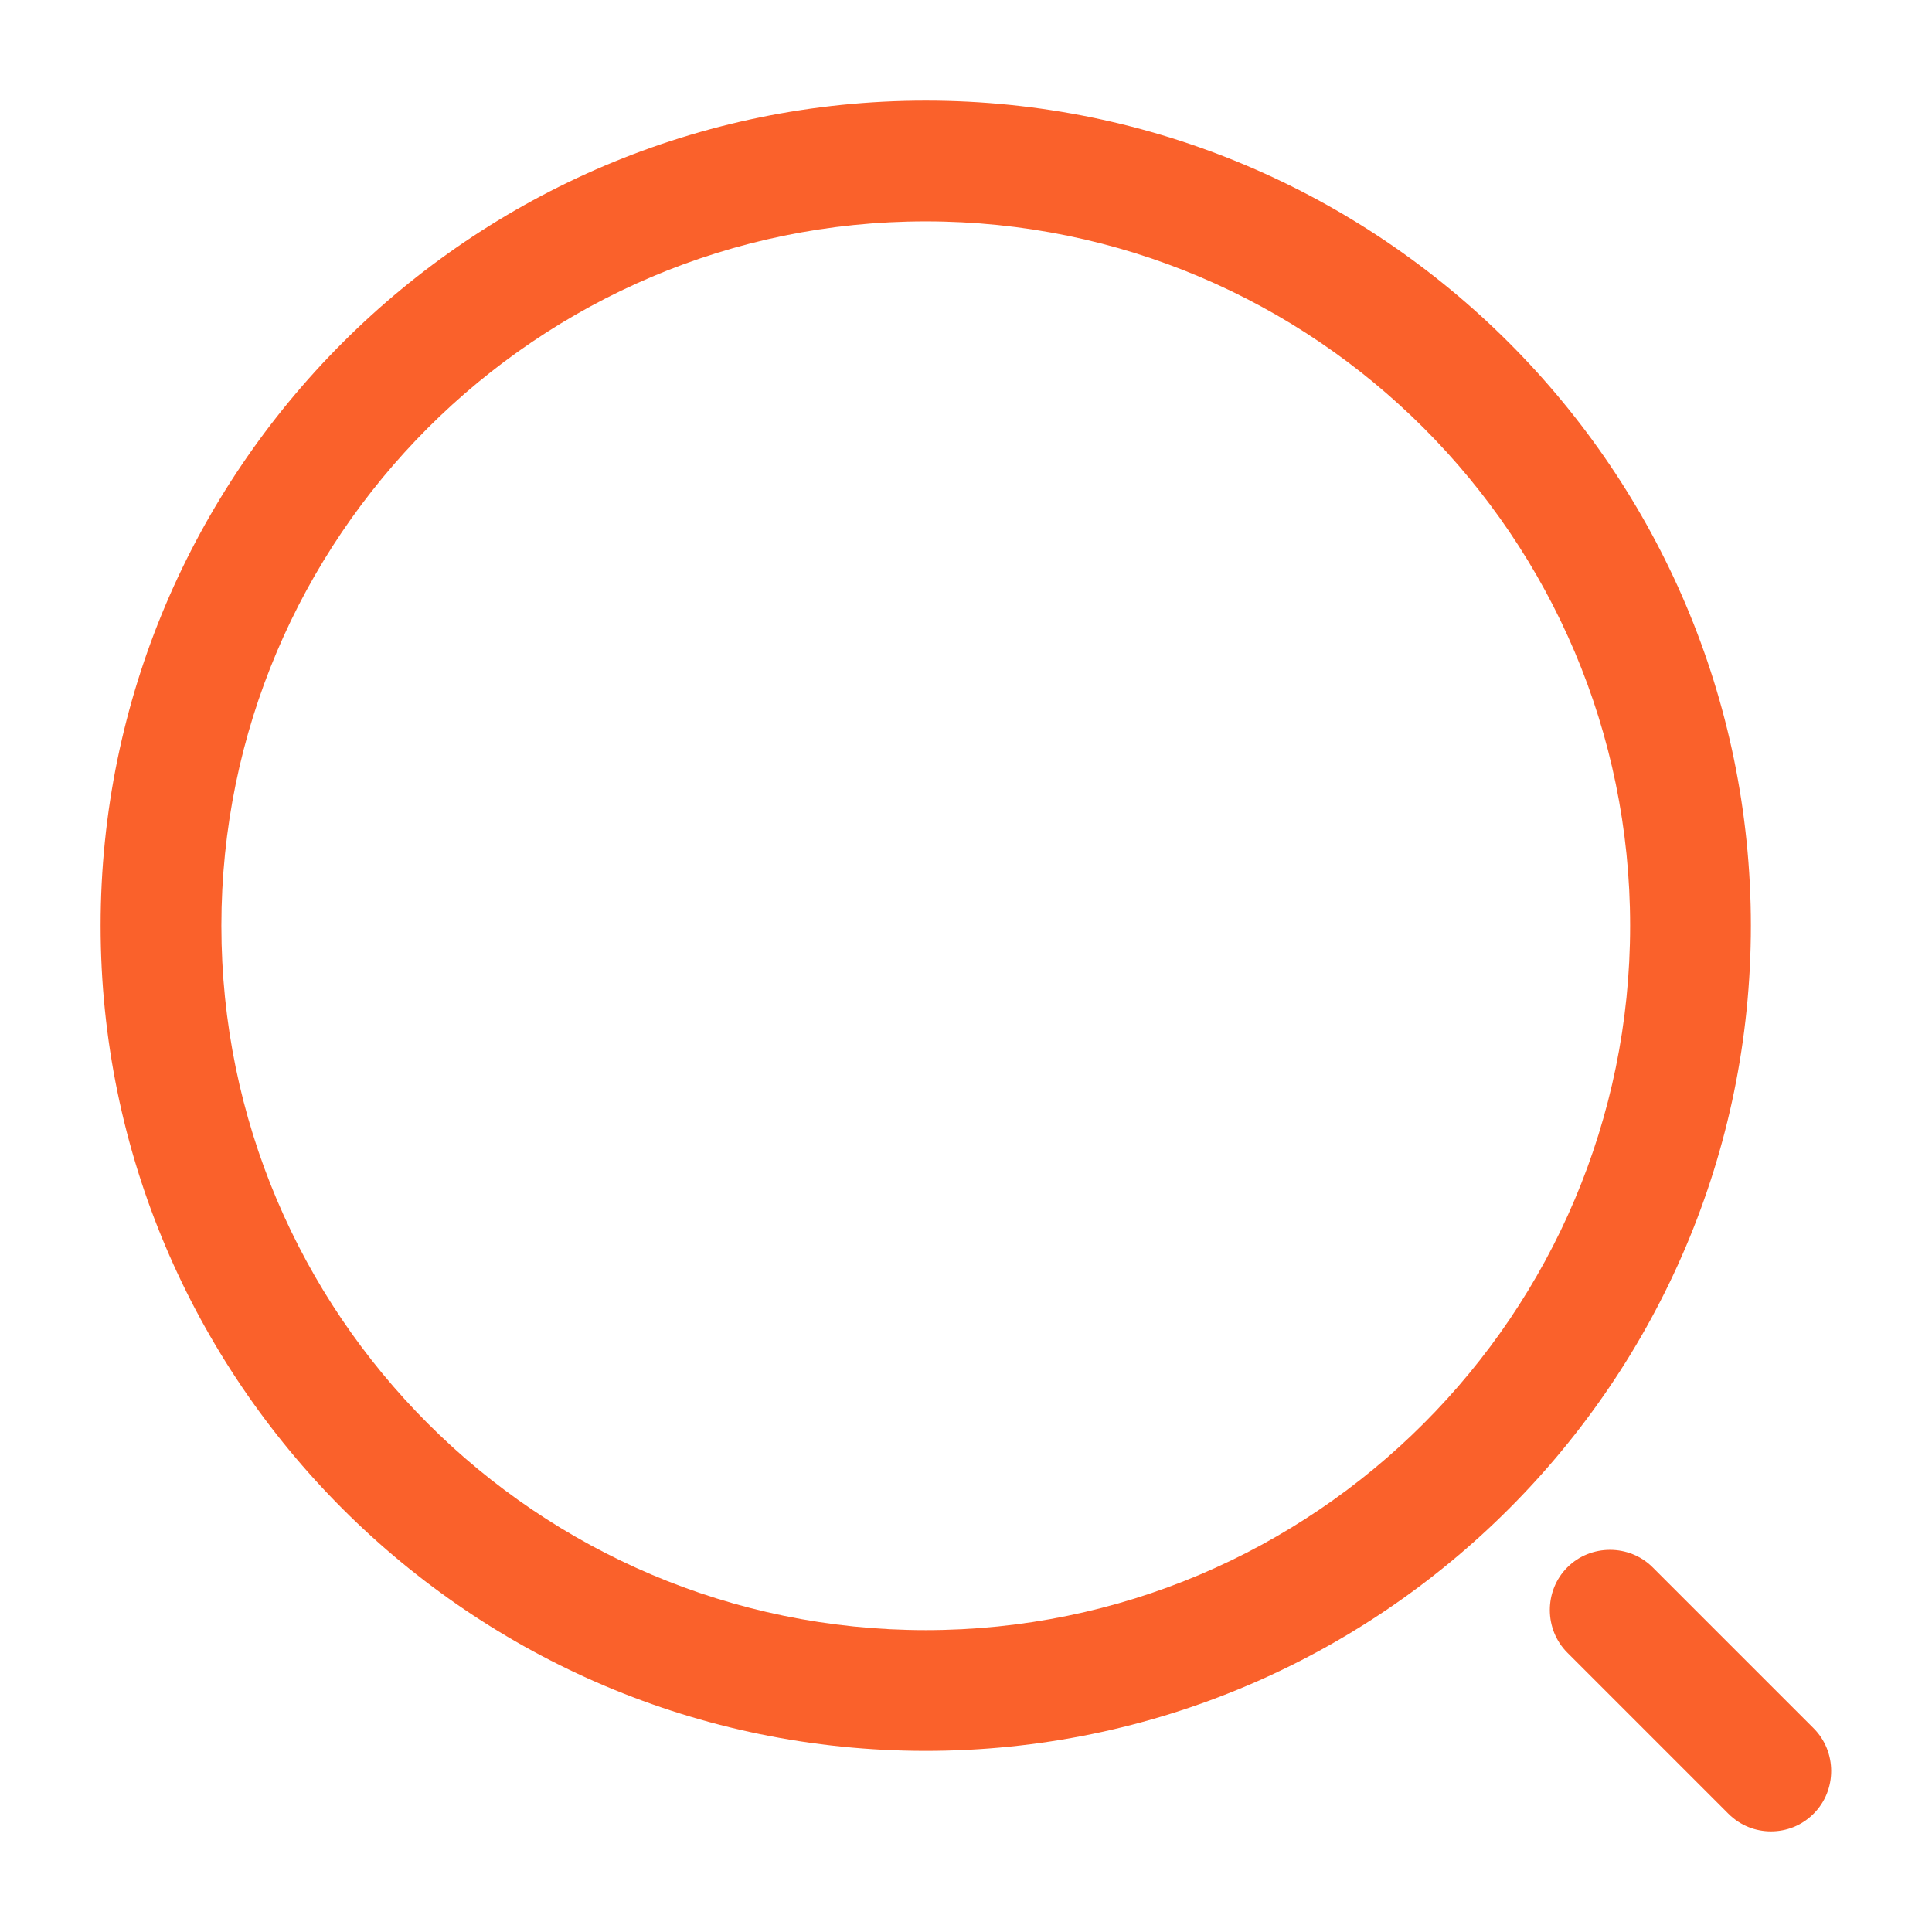
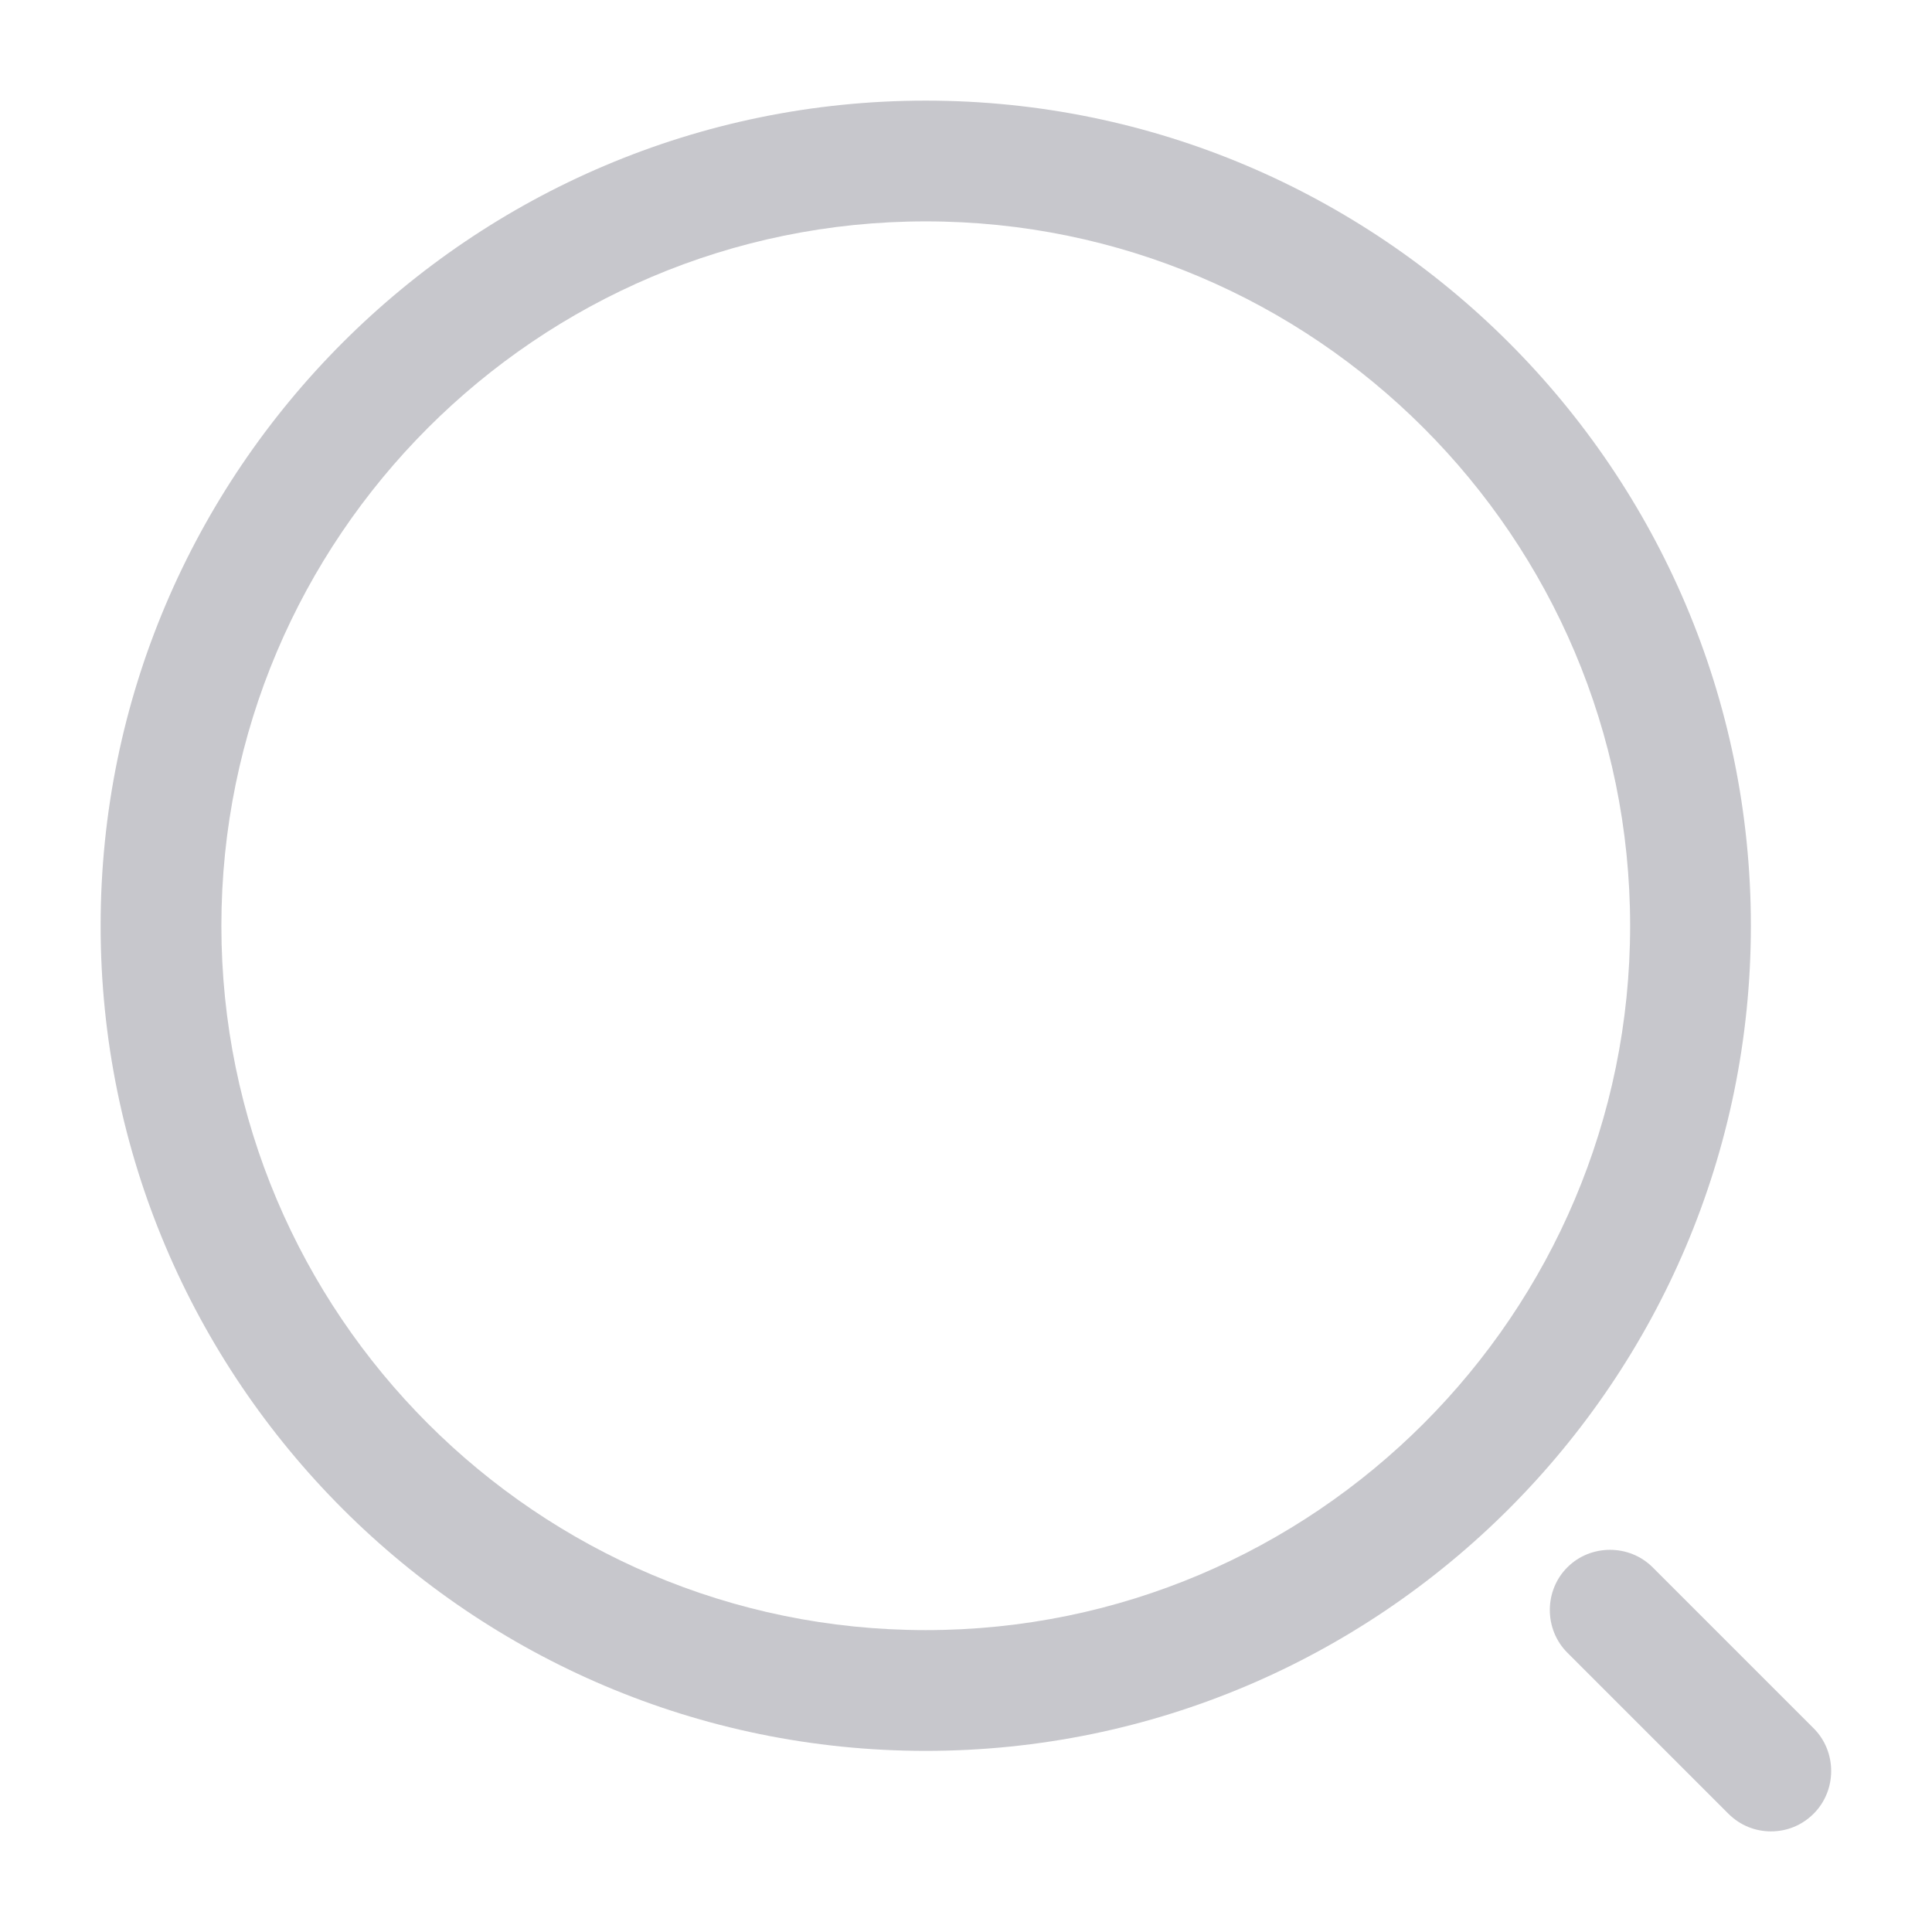
<svg xmlns="http://www.w3.org/2000/svg" width="24" height="24" viewBox="0 0 24 24" fill="none">
-   <path d="M11.5 21.75C5.85 21.75 1.25 17.15 1.25 11.5C1.25 5.85 5.85 1.25 11.5 1.25C17.15 1.25 21.75 5.85 21.75 11.5C21.75 17.15 17.15 21.75 11.5 21.75ZM11.5 2.75C6.67 2.75 2.75 6.68 2.75 11.5C2.75 16.32 6.67 20.25 11.5 20.25C16.33 20.25 20.25 16.32 20.25 11.5C20.25 6.68 16.33 2.75 11.5 2.75Z" fill="#FA612B" />
-   <path d="M22 22.75C21.81 22.75 21.62 22.68 21.47 22.53L19.47 20.53C19.18 20.24 19.18 19.76 19.47 19.47C19.76 19.18 20.24 19.18 20.53 19.47L22.53 21.47C22.82 21.76 22.82 22.24 22.53 22.53C22.38 22.68 22.19 22.75 22 22.75Z" fill="#FA612B" />
+   <path d="M11.5 21.75C5.85 21.75 1.25 17.15 1.25 11.5C1.25 5.85 5.85 1.25 11.5 1.25C17.15 1.25 21.75 5.85 21.75 11.5C21.75 17.15 17.15 21.75 11.5 21.75ZM11.5 2.75C6.67 2.75 2.75 6.68 2.75 11.5C2.75 16.32 6.67 20.25 11.5 20.25C16.33 20.25 20.25 16.32 20.25 11.5C20.25 6.68 16.33 2.75 11.5 2.75Z" fill="#C7C7CC" />
+   <path d="M22 22.75C21.81 22.75 21.62 22.68 21.47 22.53L19.47 20.53C19.18 20.24 19.18 19.76 19.47 19.47C19.76 19.18 20.24 19.18 20.53 19.47L22.53 21.47C22.82 21.76 22.82 22.24 22.53 22.53C22.38 22.68 22.19 22.75 22 22.75Z" fill="#C7C7CC" />
</svg>
